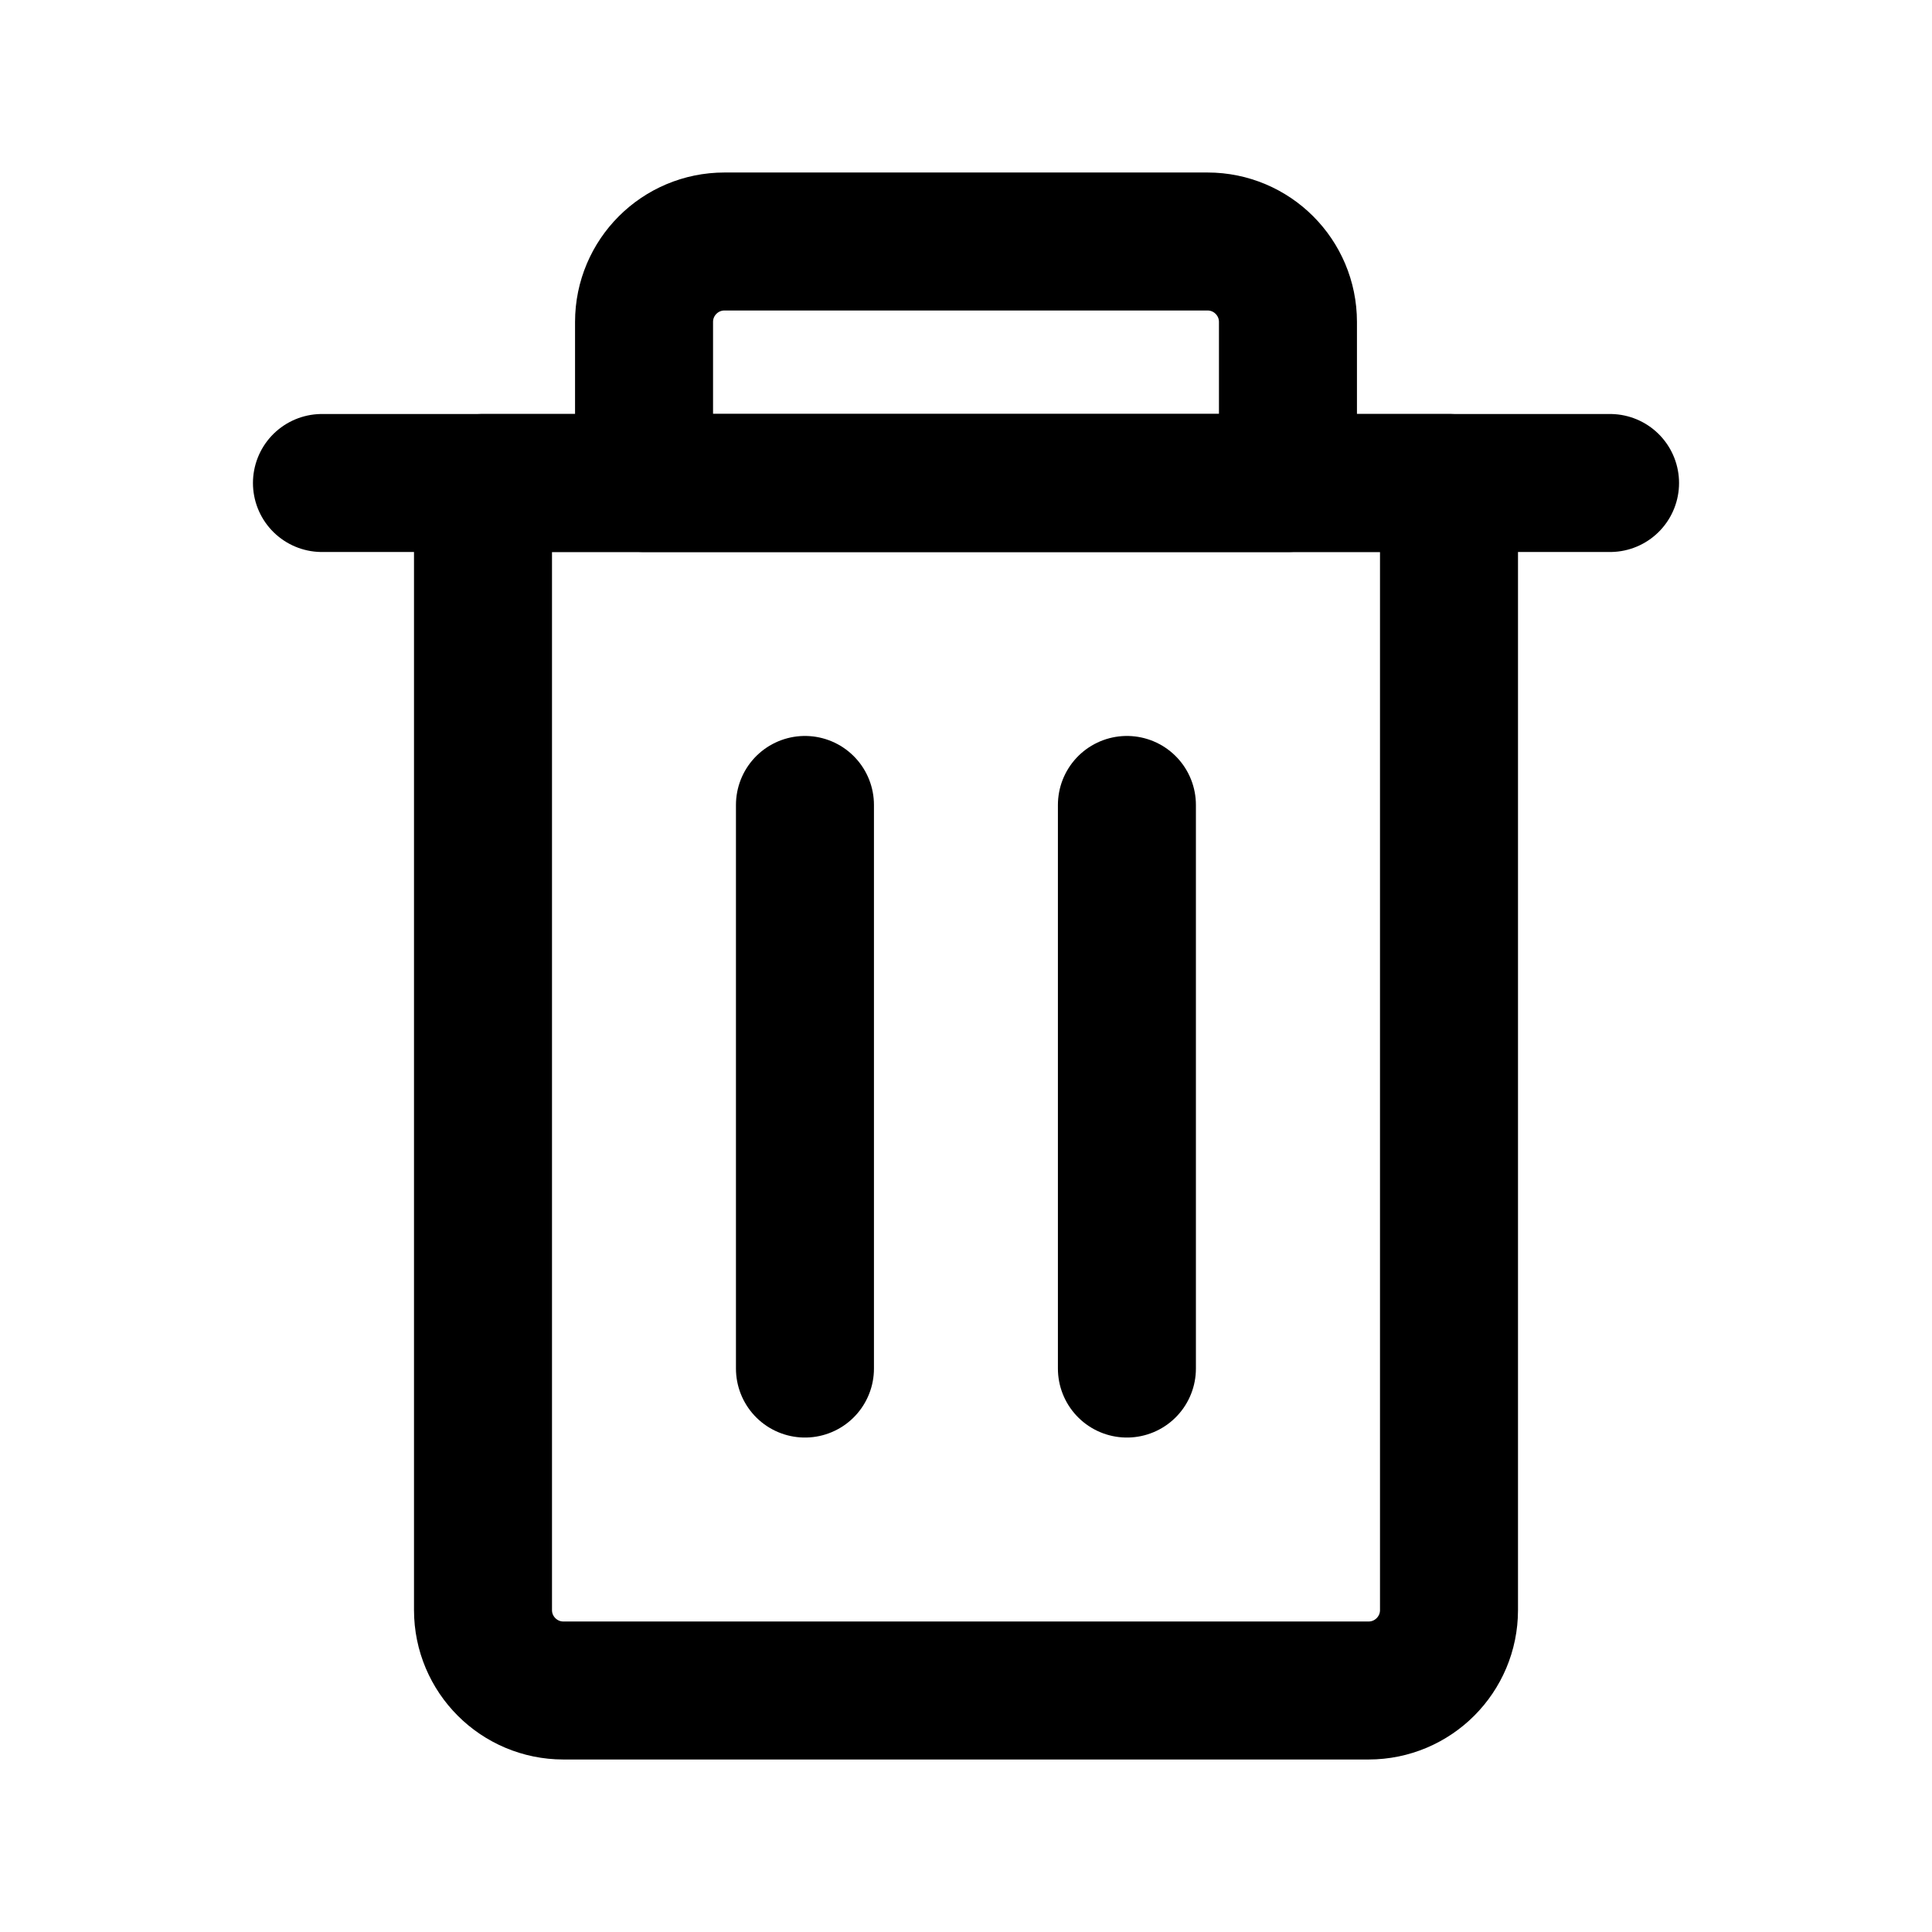
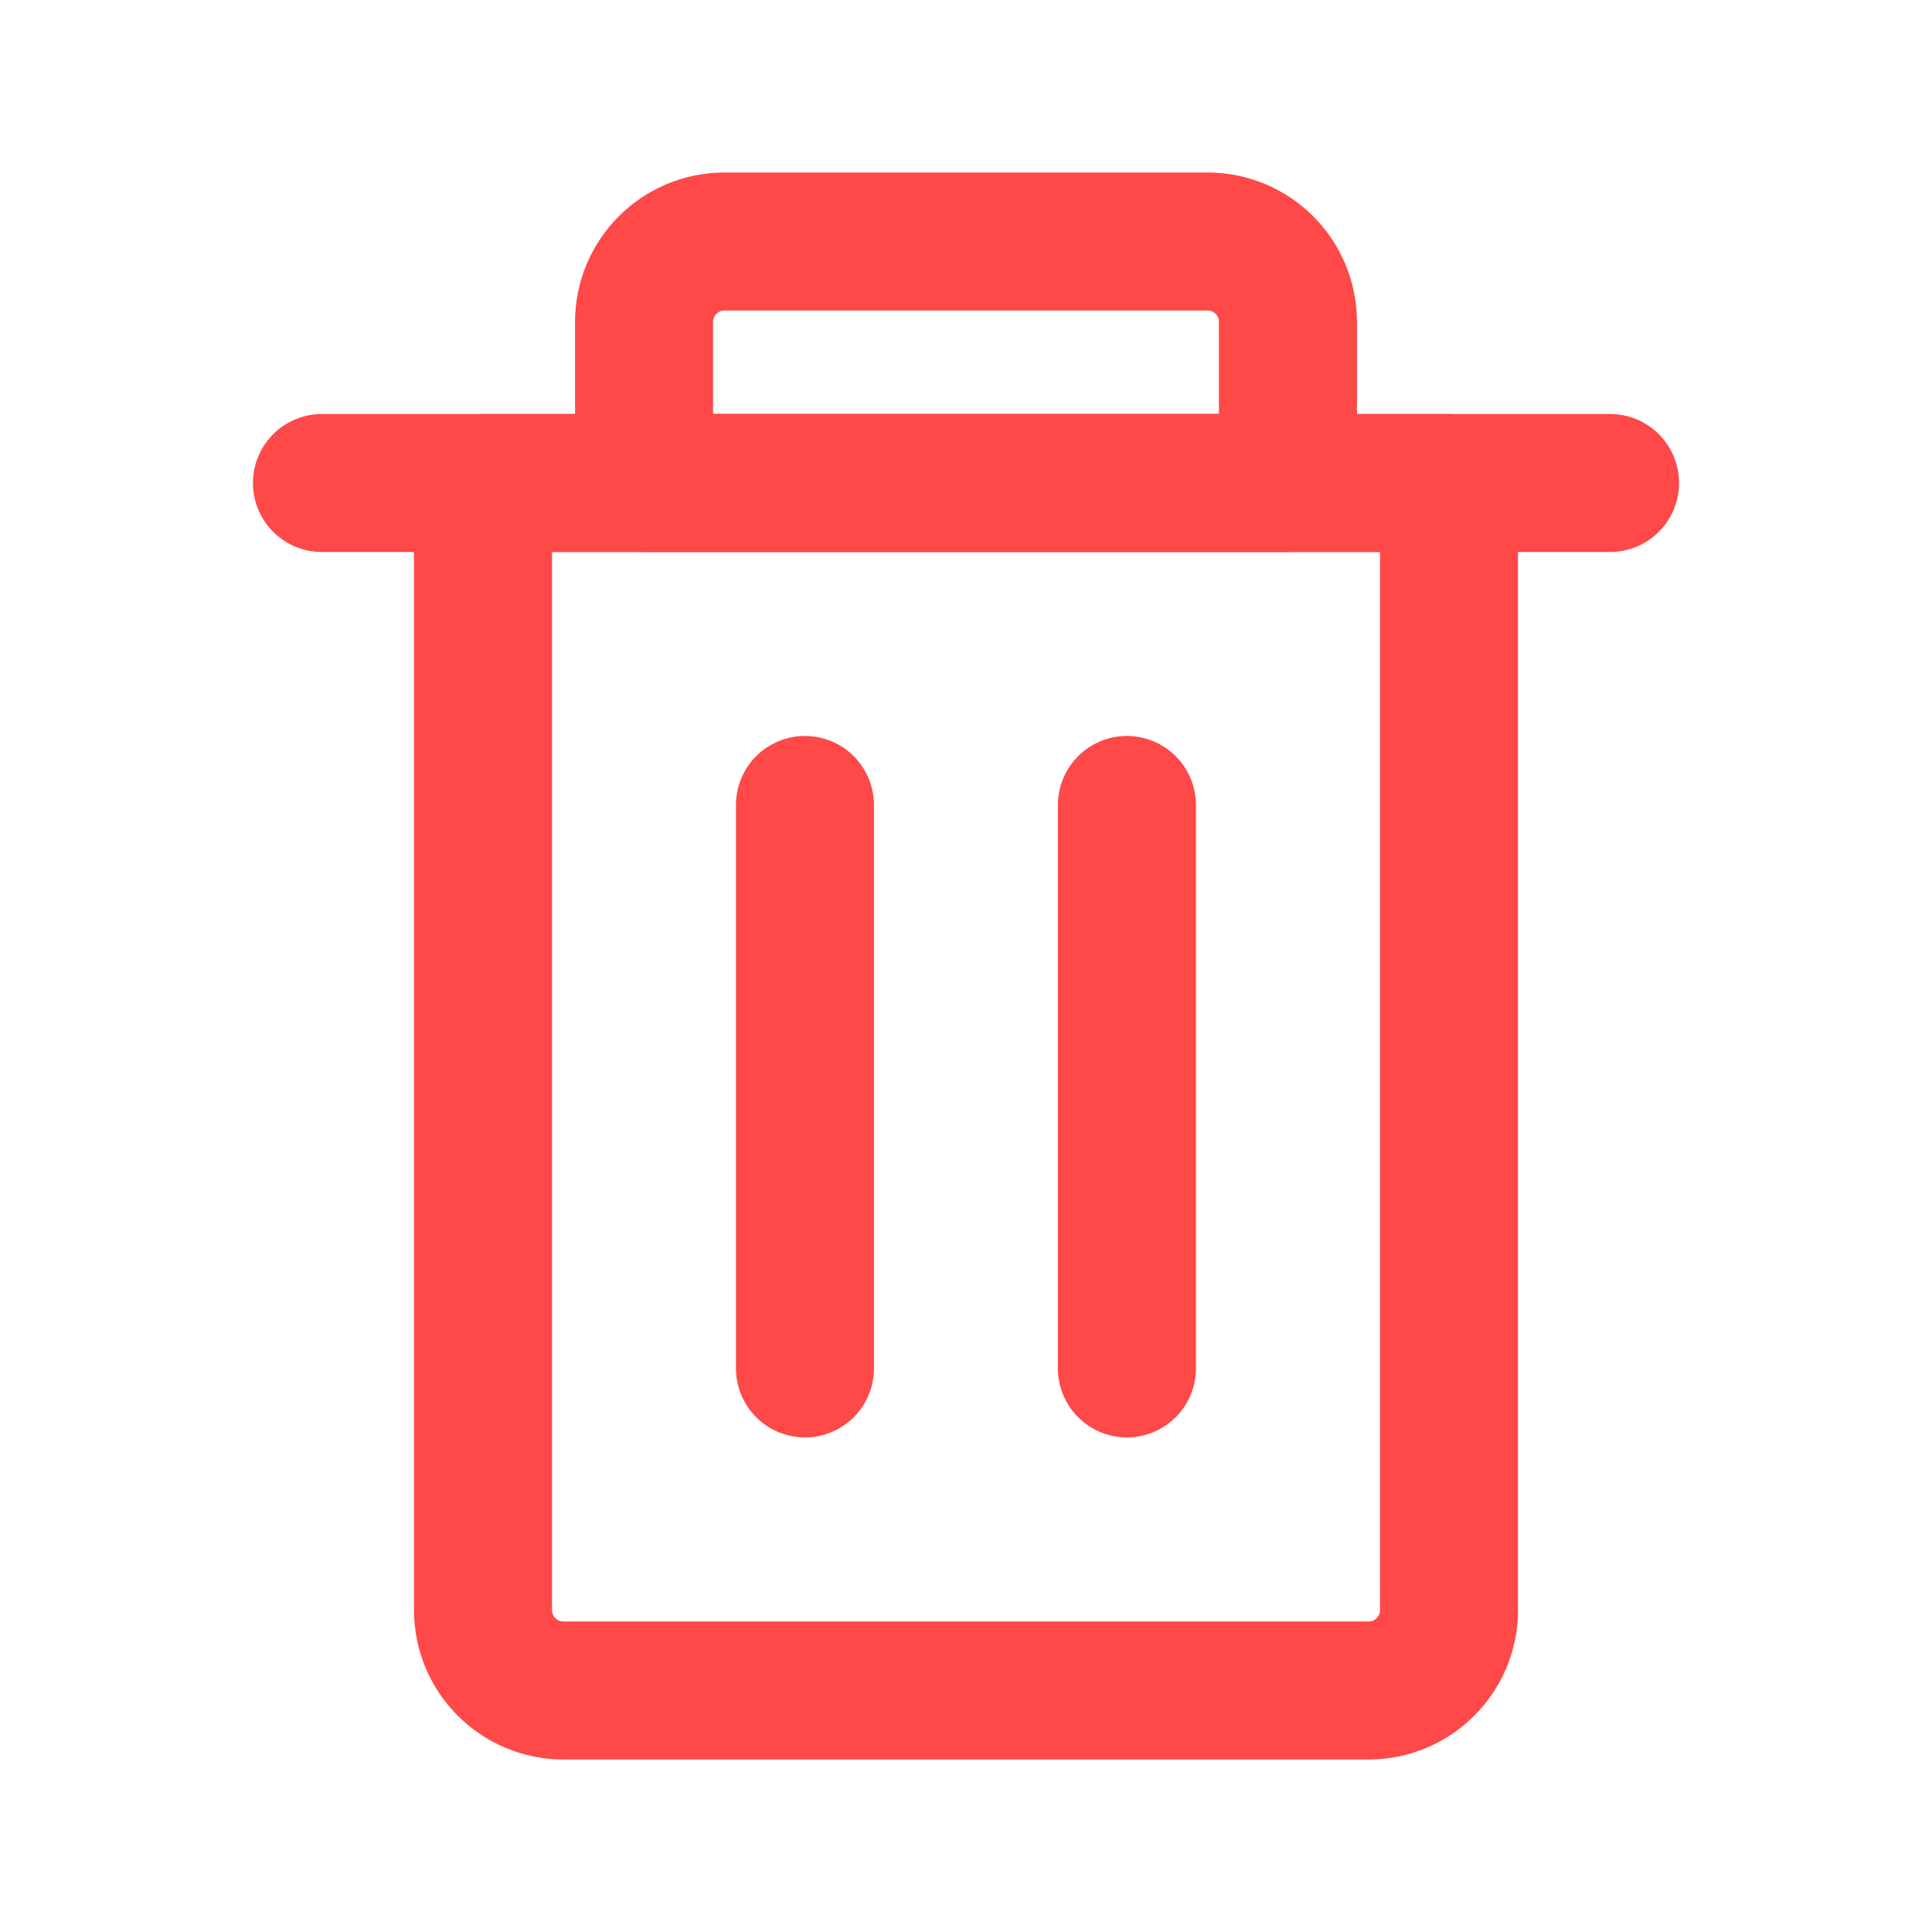
<svg xmlns="http://www.w3.org/2000/svg" width="14" height="14" viewBox="0 0 14 14" fill="none">
-   <path d="M8.166 5.833L8.166 9.917" stroke="currentColor" stroke-linecap="round" stroke-linejoin="round" />
-   <path d="M5.833 5.833L5.833 9.917" stroke="currentColor" stroke-linecap="round" stroke-linejoin="round" />
-   <path d="M10.5 3.5H3.5V11.667C3.5 11.989 3.761 12.25 4.083 12.25H9.917C10.239 12.25 10.5 11.989 10.5 11.667V3.5Z" stroke="currentColor" stroke-linecap="round" stroke-linejoin="round" />
-   <path d="M2.333 3.5H11.667" stroke="currentColor" stroke-linecap="round" stroke-linejoin="round" />
-   <path d="M8.75 1.75H5.25C4.928 1.75 4.667 2.011 4.667 2.333V3.5H9.333V2.333C9.333 2.011 9.072 1.75 8.75 1.75Z" stroke="currentColor" stroke-linecap="round" stroke-linejoin="round" />
+   <path d="M8.166 5.833L8.166 9.916" stroke="#FF4848" stroke-linecap="round" stroke-linejoin="round" />
+   <path d="M5.833 5.833L5.833 9.916" stroke="#FF4848" stroke-linecap="round" stroke-linejoin="round" />
+   <path d="M10.5 3.5H3.5V11.667C3.5 11.989 3.761 12.25 4.083 12.25H9.917C10.239 12.25 10.5 11.989 10.5 11.667V3.5Z" stroke="#FF4848" stroke-linecap="round" stroke-linejoin="round" />
+   <path d="M2.333 3.5H11.667" stroke="#FF4848" stroke-linecap="round" stroke-linejoin="round" />
+   <path d="M8.75 1.75H5.25C4.928 1.75 4.667 2.011 4.667 2.333V3.5H9.333V2.333C9.333 2.011 9.072 1.75 8.75 1.75Z" stroke="#FF4848" stroke-linecap="round" stroke-linejoin="round" />
</svg>
